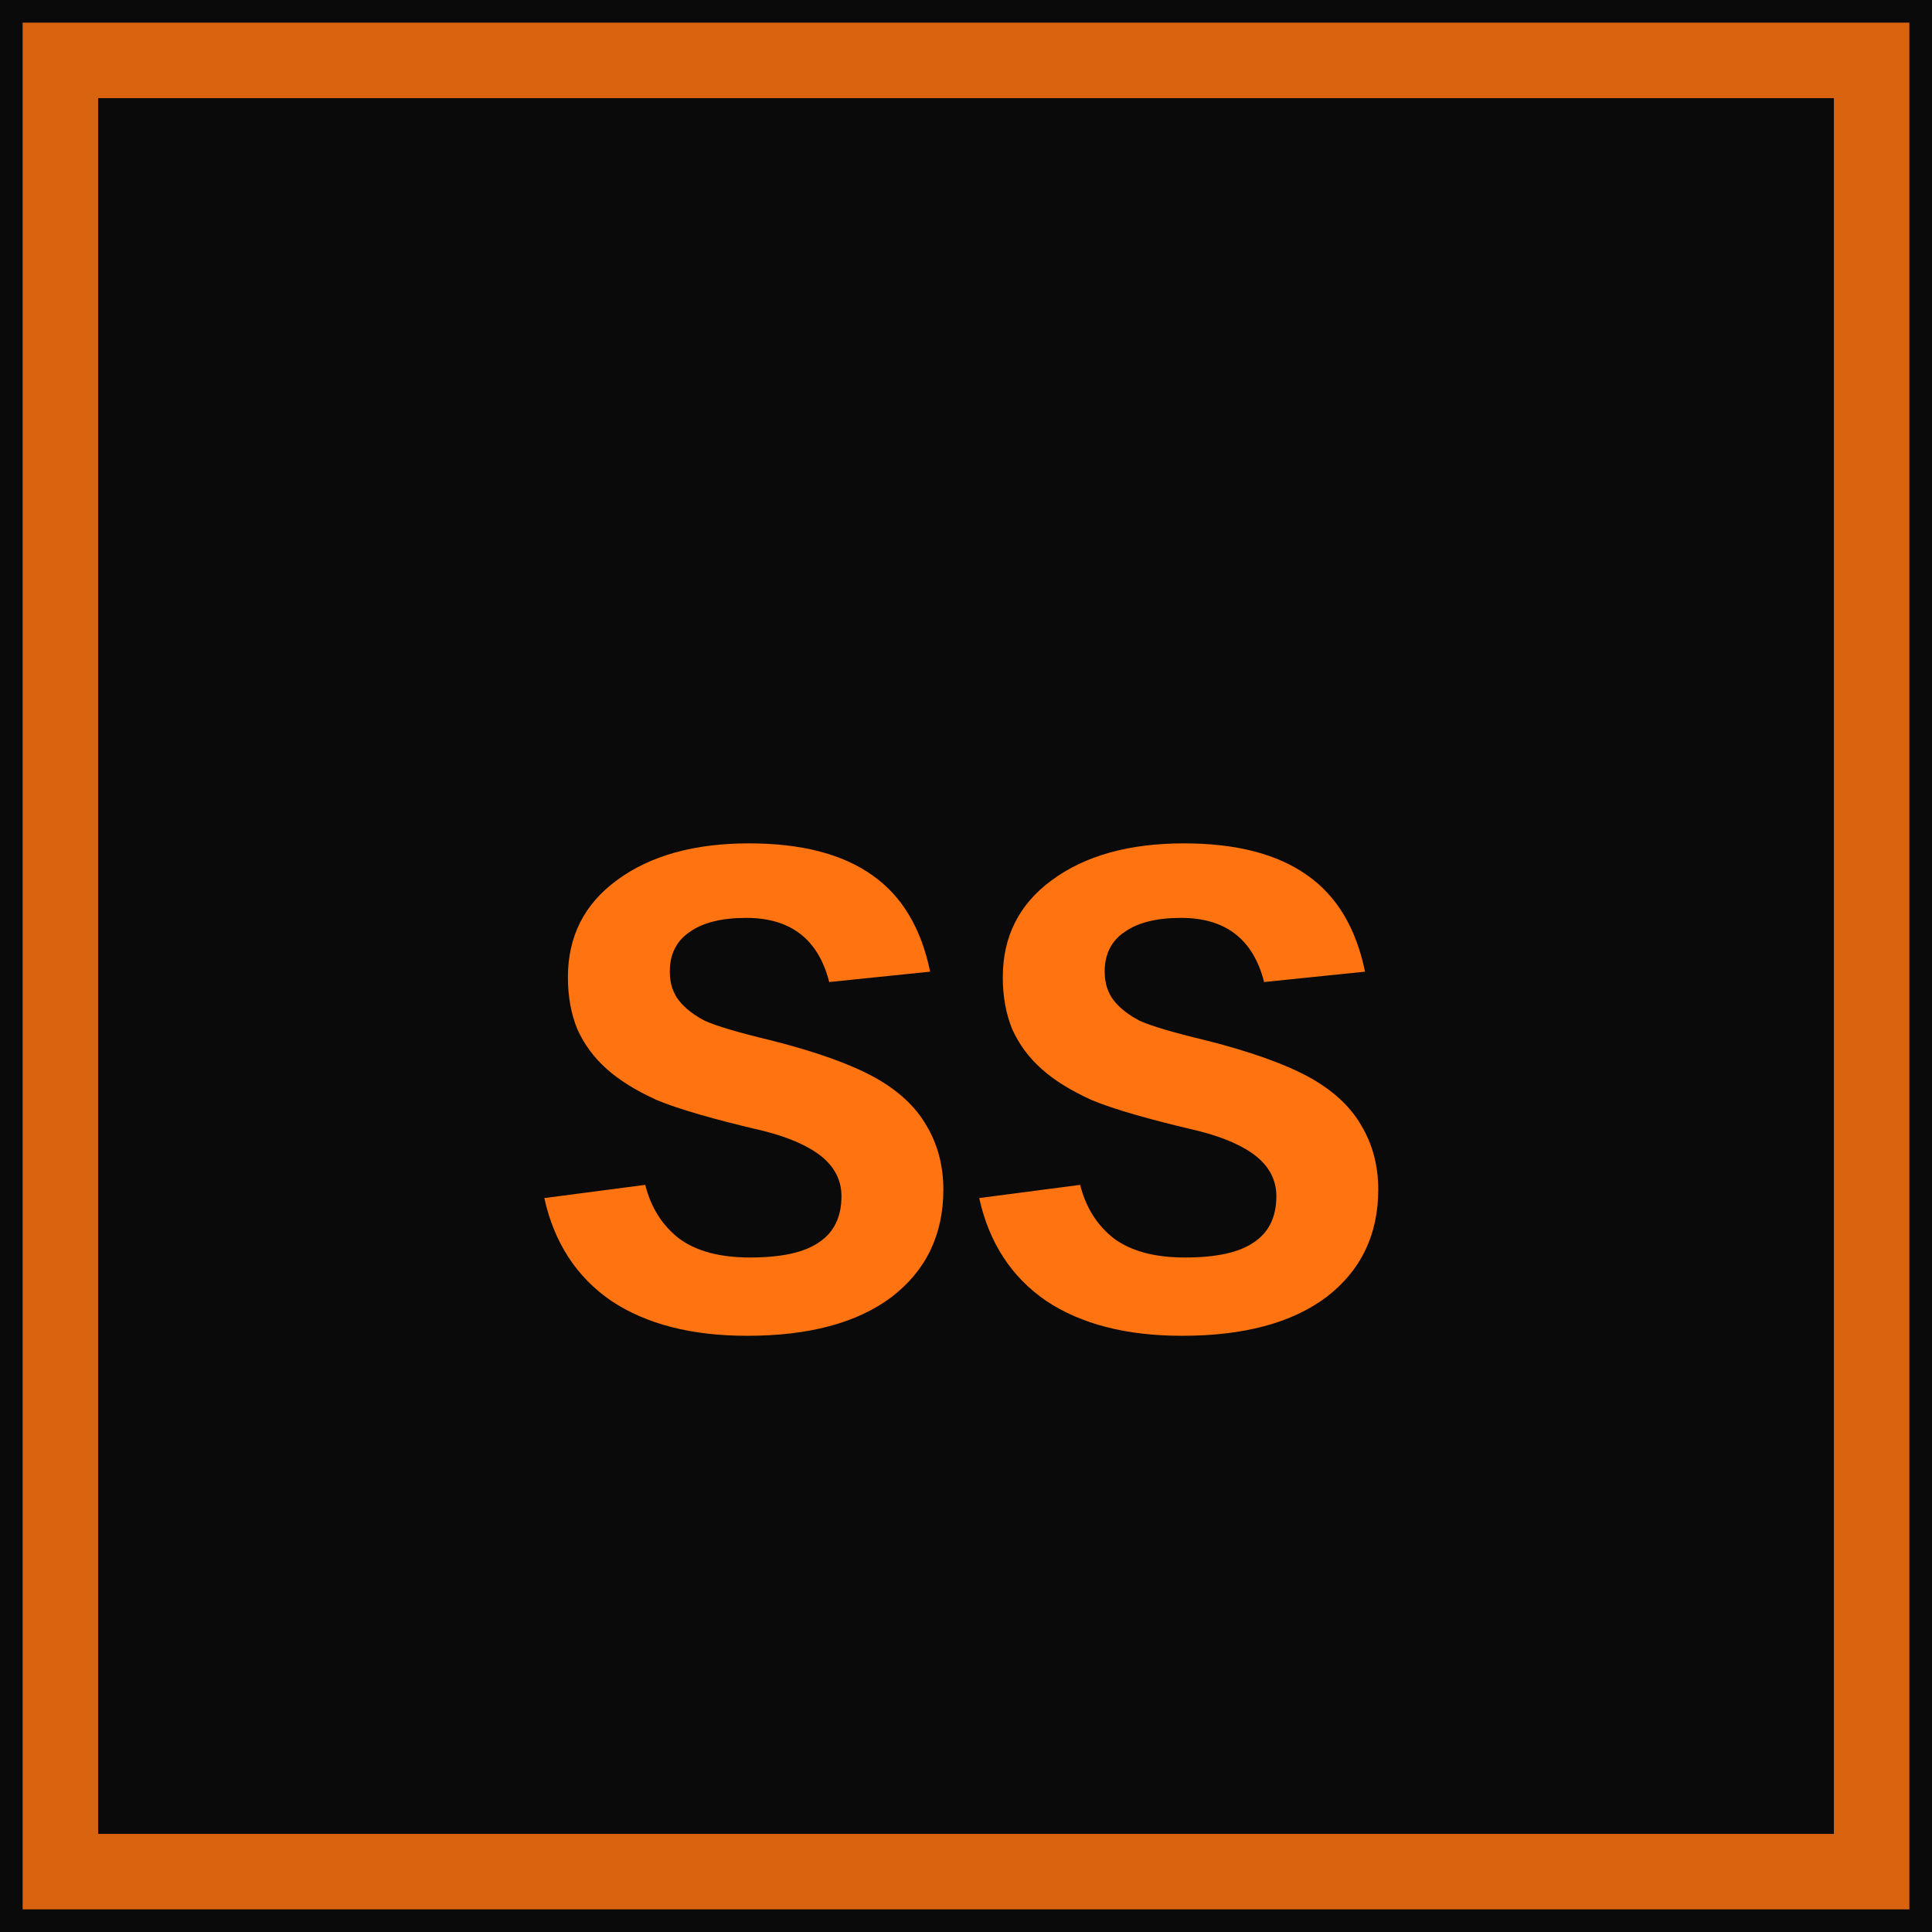
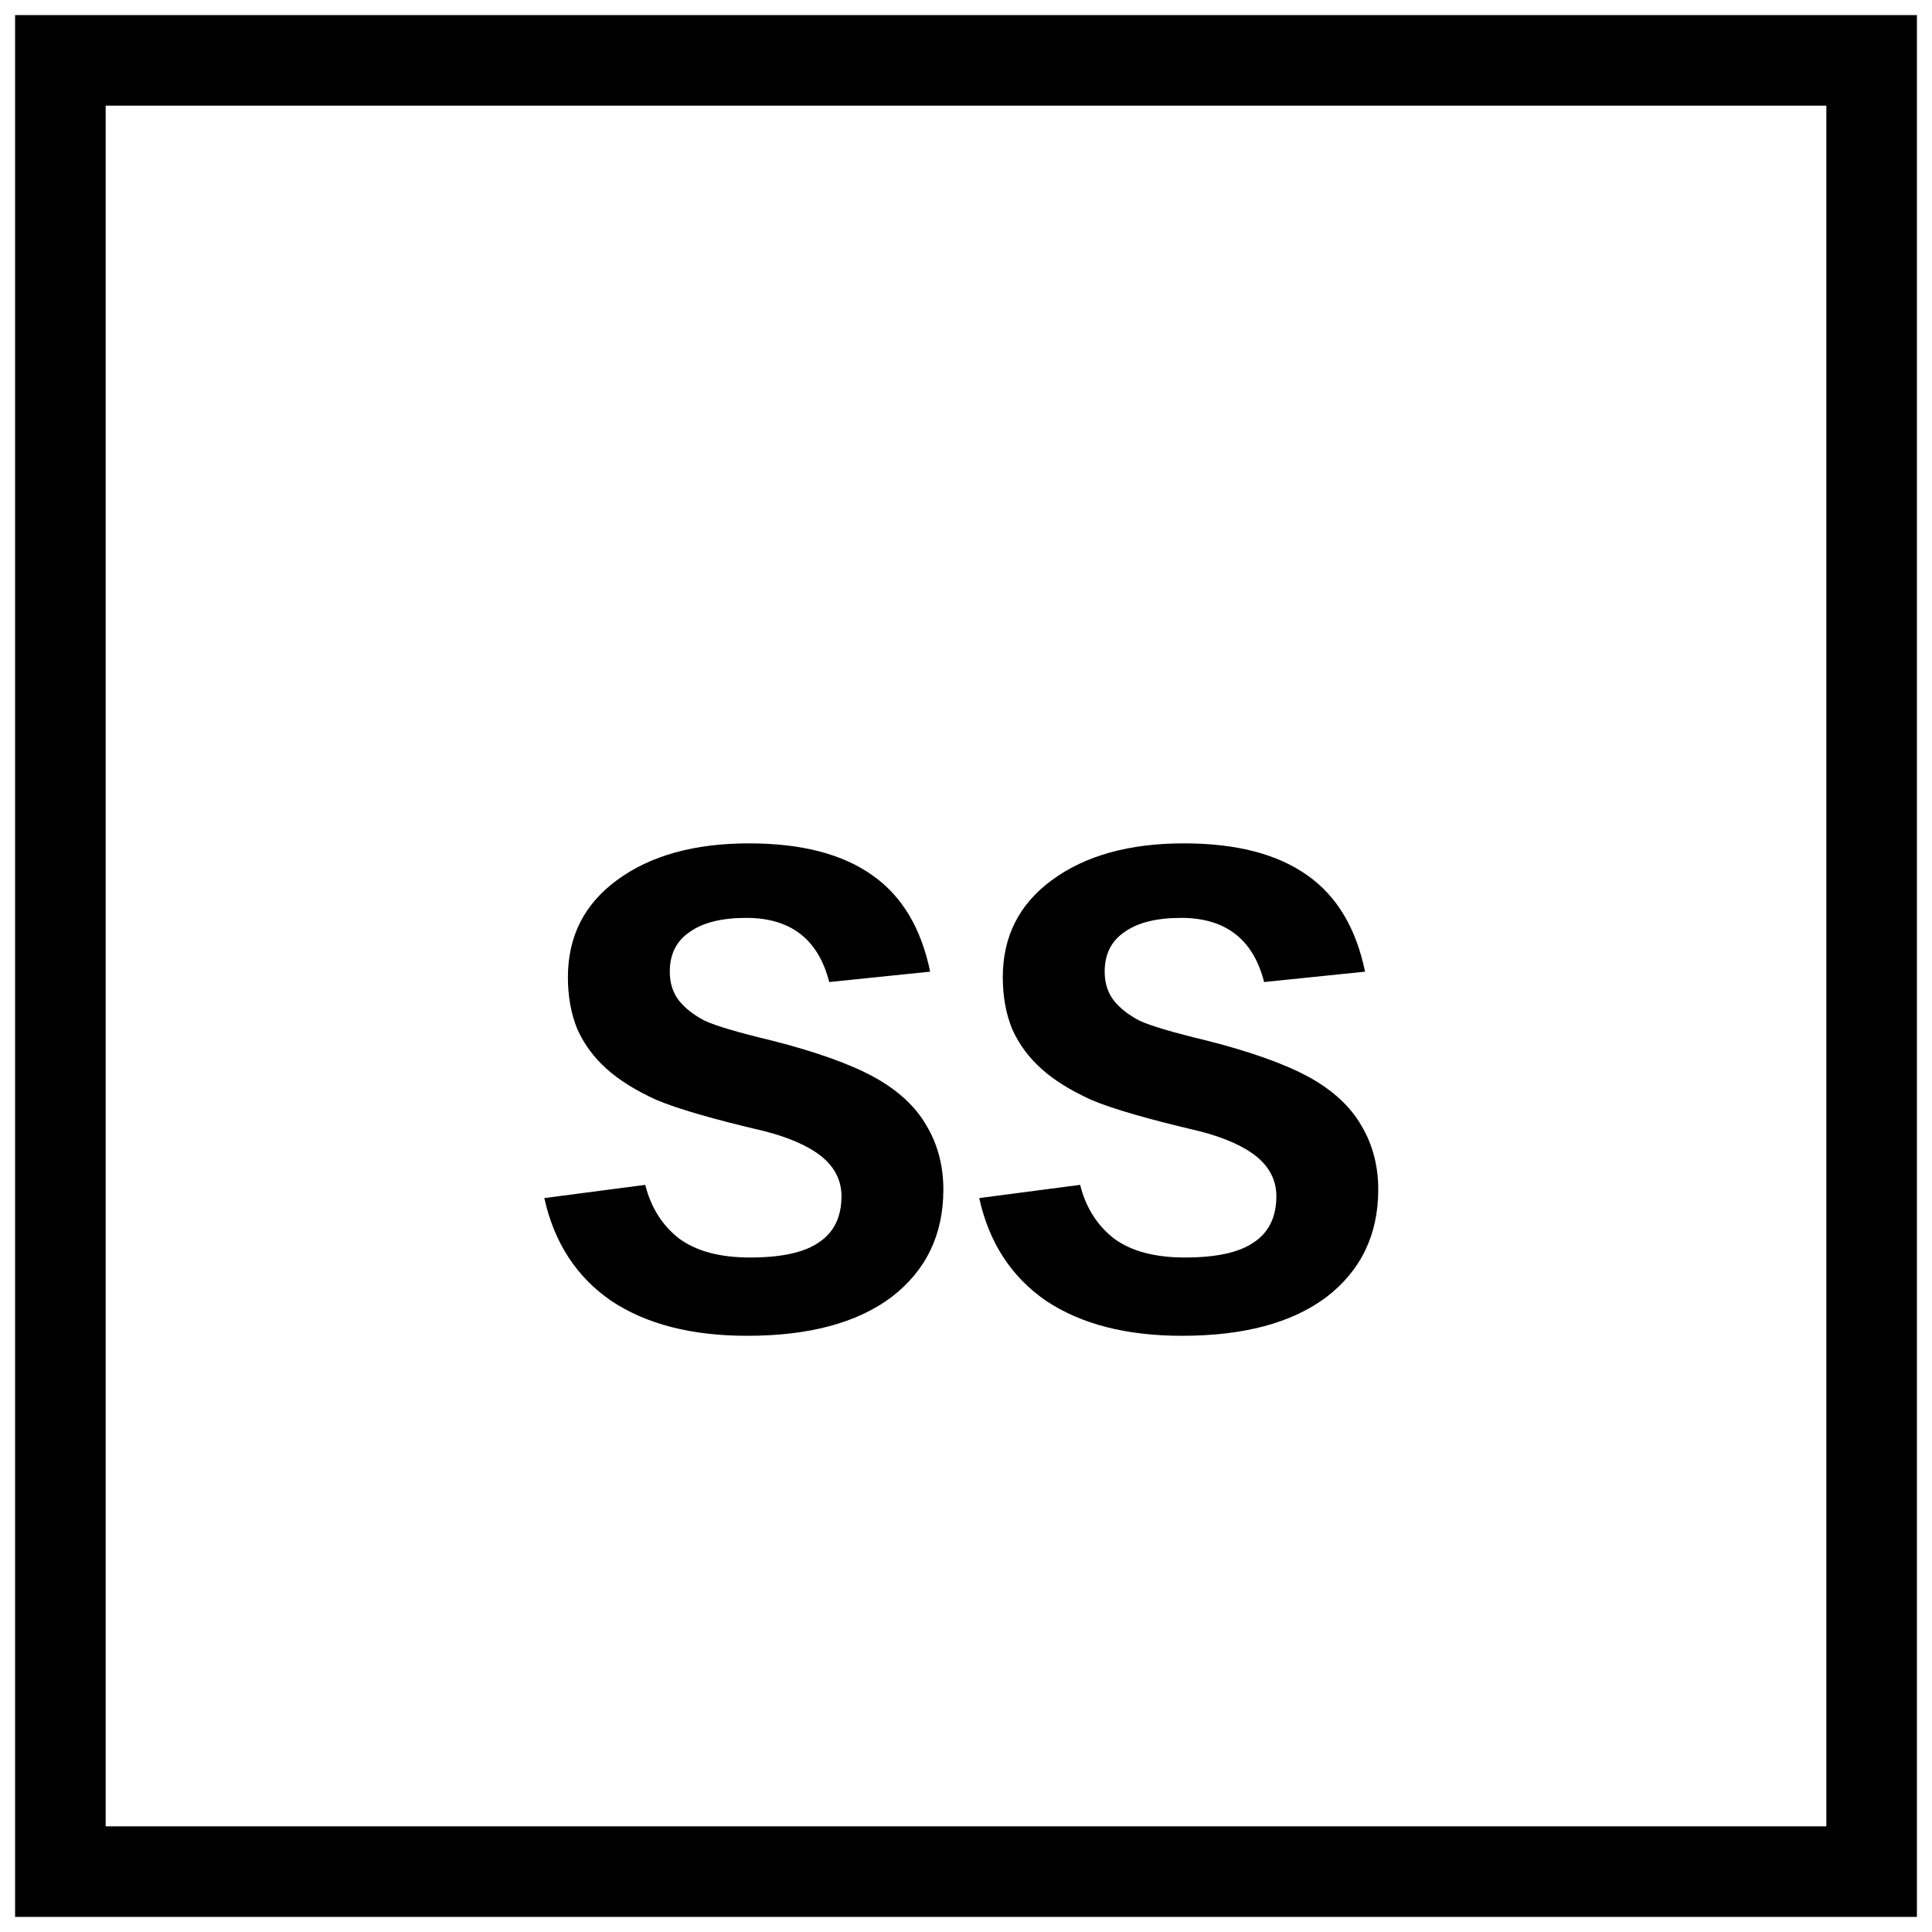
<svg xmlns="http://www.w3.org/2000/svg" viewBox="0 0 32 32" role="img" aria-label="SS">
-   <rect width="32" height="32" fill="#0a0a0b" />
-   <rect x="1" y="1" width="30" height="30" fill="none" stroke="#FF7410" stroke-opacity="0.85" stroke-width="1.25" />
-   <text x="16" y="22" text-anchor="middle" font-family="ui-monospace, SFMono-Regular, Menlo, Monaco, Consolas, 'Liberation Mono', 'Courier New', monospace" font-size="12" font-weight="700" fill="#FF7410">SS</text>
+   <rect width="32" height="32" fill="#FFFFFF" />
+   <rect x="1" y="1" width="30" height="30" fill="none" stroke="#000000" stroke-width="1.5" />
+   <text x="16" y="22" text-anchor="middle" font-family="ui-monospace, SFMono-Regular, Menlo, Monaco, Consolas, 'Liberation Mono', 'Courier New', monospace" font-size="12" font-weight="700" fill="#000000">SS</text>
</svg>
